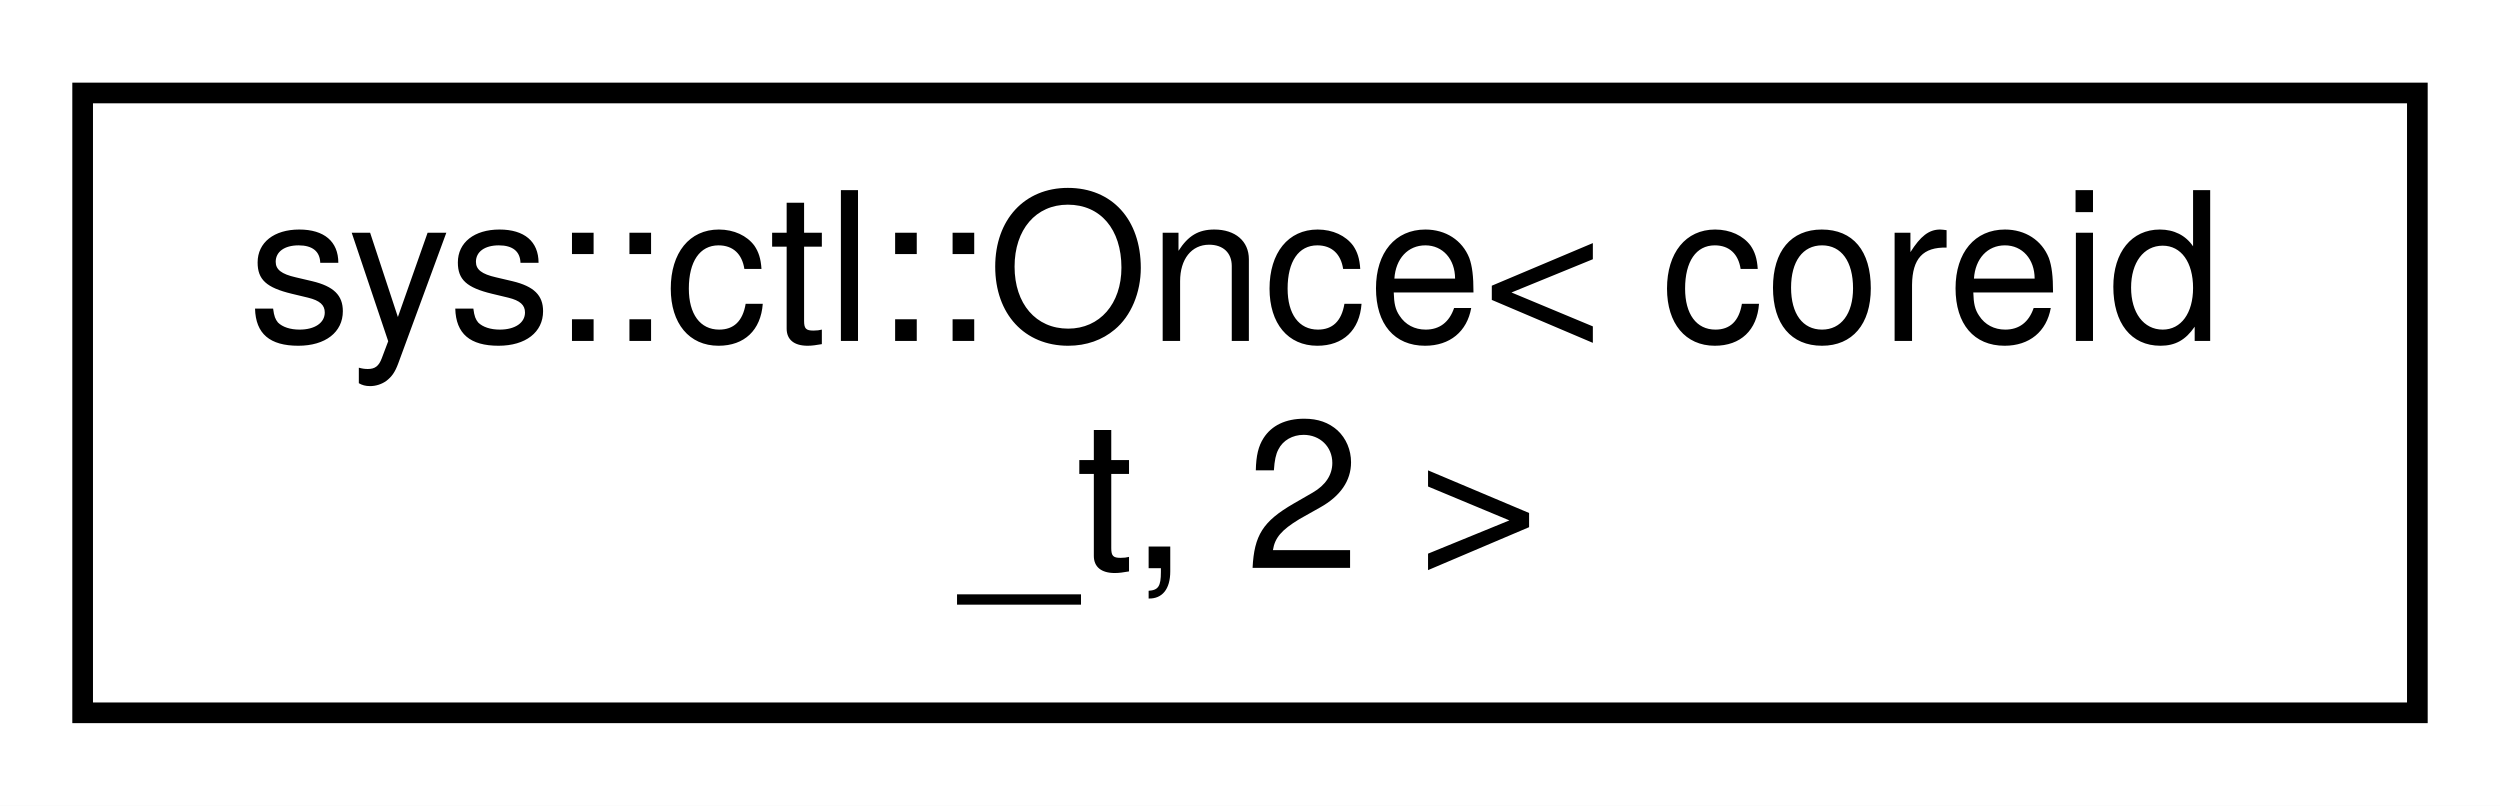
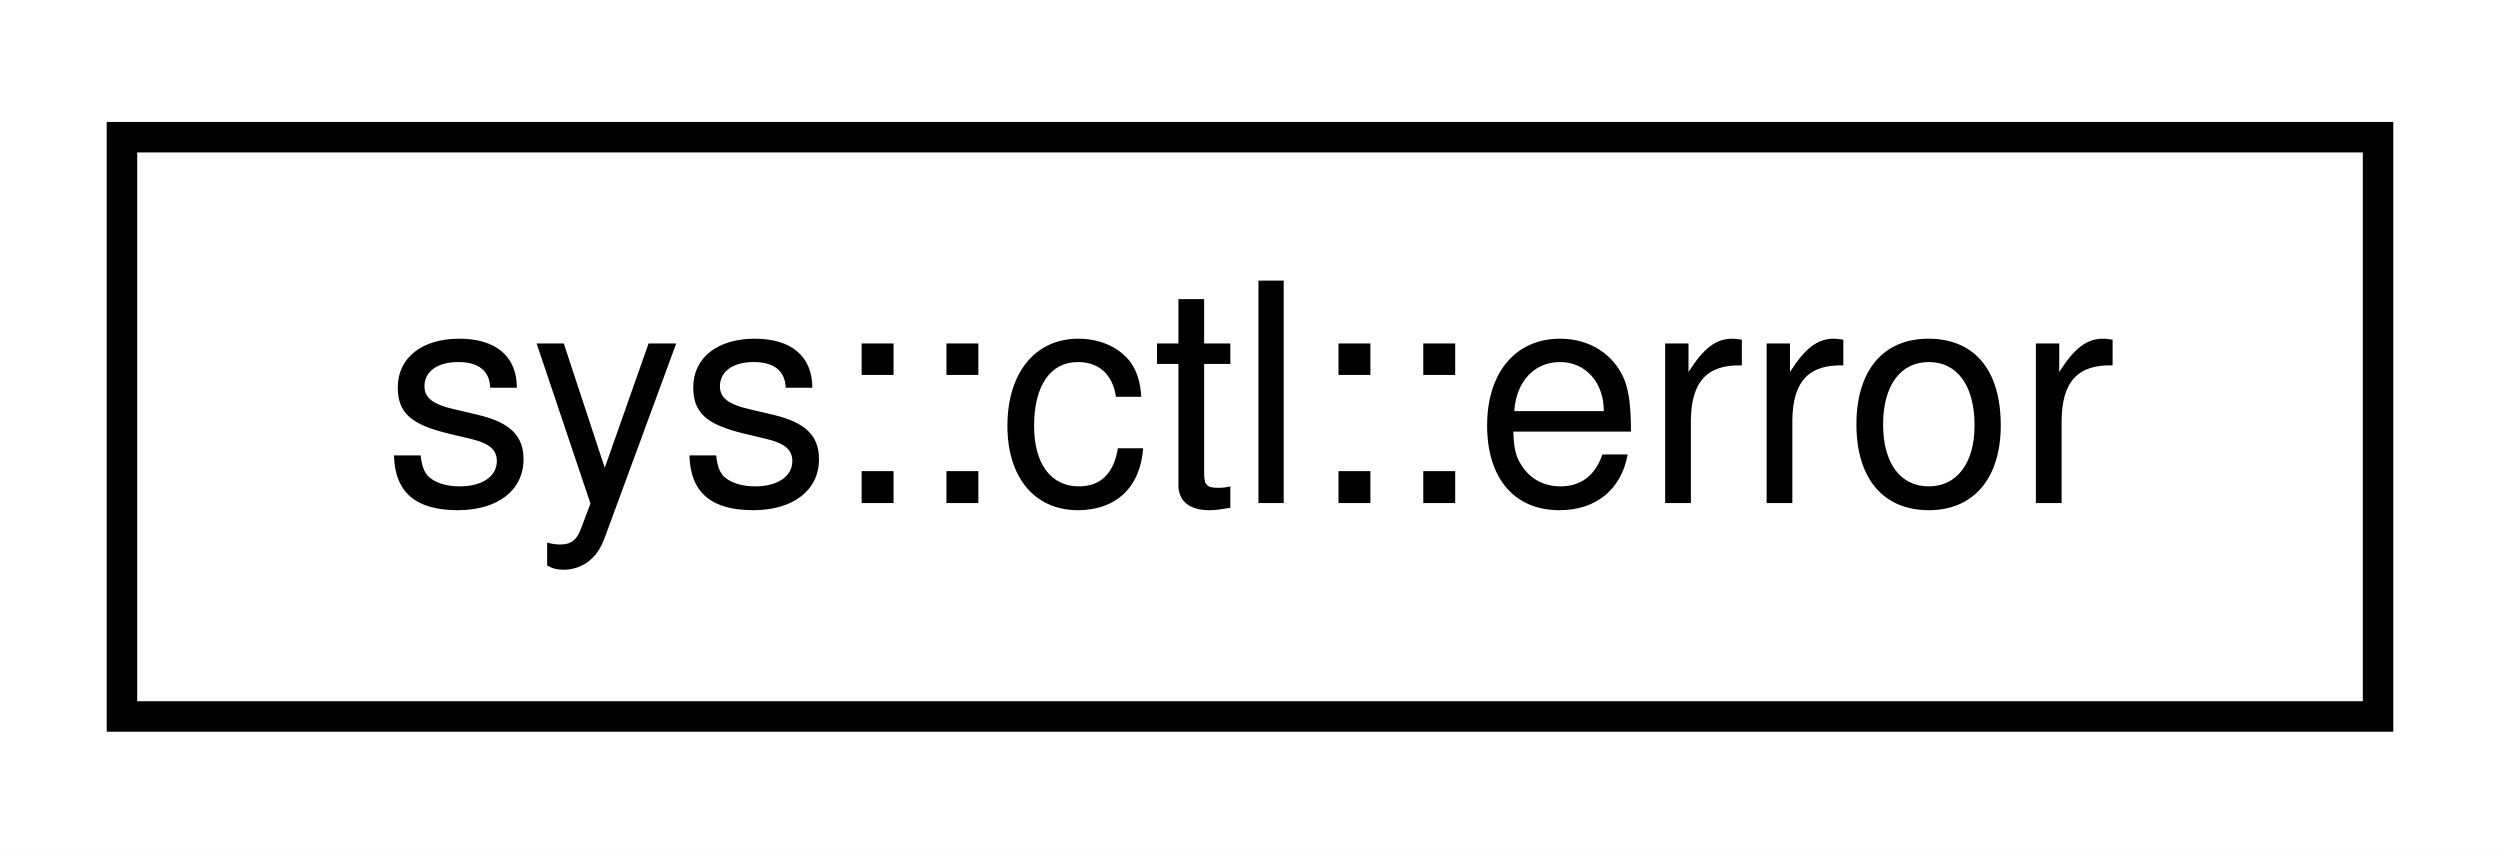
- <svg xmlns="http://www.w3.org/2000/svg" xmlns:xlink="http://www.w3.org/1999/xlink" width="121pt" height="39pt" viewBox="0.00 0.00 121.00 39.00">
-   <g id="graph0" class="graph" transform="scale(1 1) rotate(0) translate(4 35)">
-     <polygon fill="#ffffff" stroke="transparent" points="-4,4 -4,-35 117,-35 117,4 -4,4" />
+ <svg xmlns="http://www.w3.org/2000/svg" xmlns:xlink="http://www.w3.org/1999/xlink" width="82pt" height="28pt" viewBox="0.00 0.00 82.00 28.00">
+   <g id="graph0" class="graph" transform="scale(1 1) rotate(0) translate(4 24)">
+     <polygon fill="#ffffff" stroke="transparent" points="-4,4 -4,-24 78,-24 78,4 -4,4" />
    <g id="node1" class="node">
      <g id="a_node1">
-         <a xlink:href="classsys_1_1ctl_1_1Once.html" target="_top" xlink:title=" ">
-           <polygon fill="#ffffff" stroke="#000000" points="0,-.5 0,-30.5 113,-30.5 113,-.5 0,-.5" />
-           <text text-anchor="start" x="8" y="-18.5" font-family="Helvetica,sans-Serif" font-size="10.00" fill="#000000">sys::ctl::Once&lt; coreid</text>
-           <text text-anchor="middle" x="56.5" y="-7.5" font-family="Helvetica,sans-Serif" font-size="10.00" fill="#000000">_t, 2 &gt;</text>
+         <a xlink:href="namespacesys_1_1ctl.html#structsys_1_1ctl_1_1error" target="_top" xlink:title="The domain error type.">
+           <polygon fill="#ffffff" stroke="#000000" points="0,-.5 0,-19.5 74,-19.5 74,-.5 0,-.5" />
+           <text text-anchor="middle" x="37" y="-7.5" font-family="Helvetica,sans-Serif" font-size="10.00" fill="#000000">sys::ctl::error</text>
        </a>
      </g>
    </g>
  </g>
</svg>
